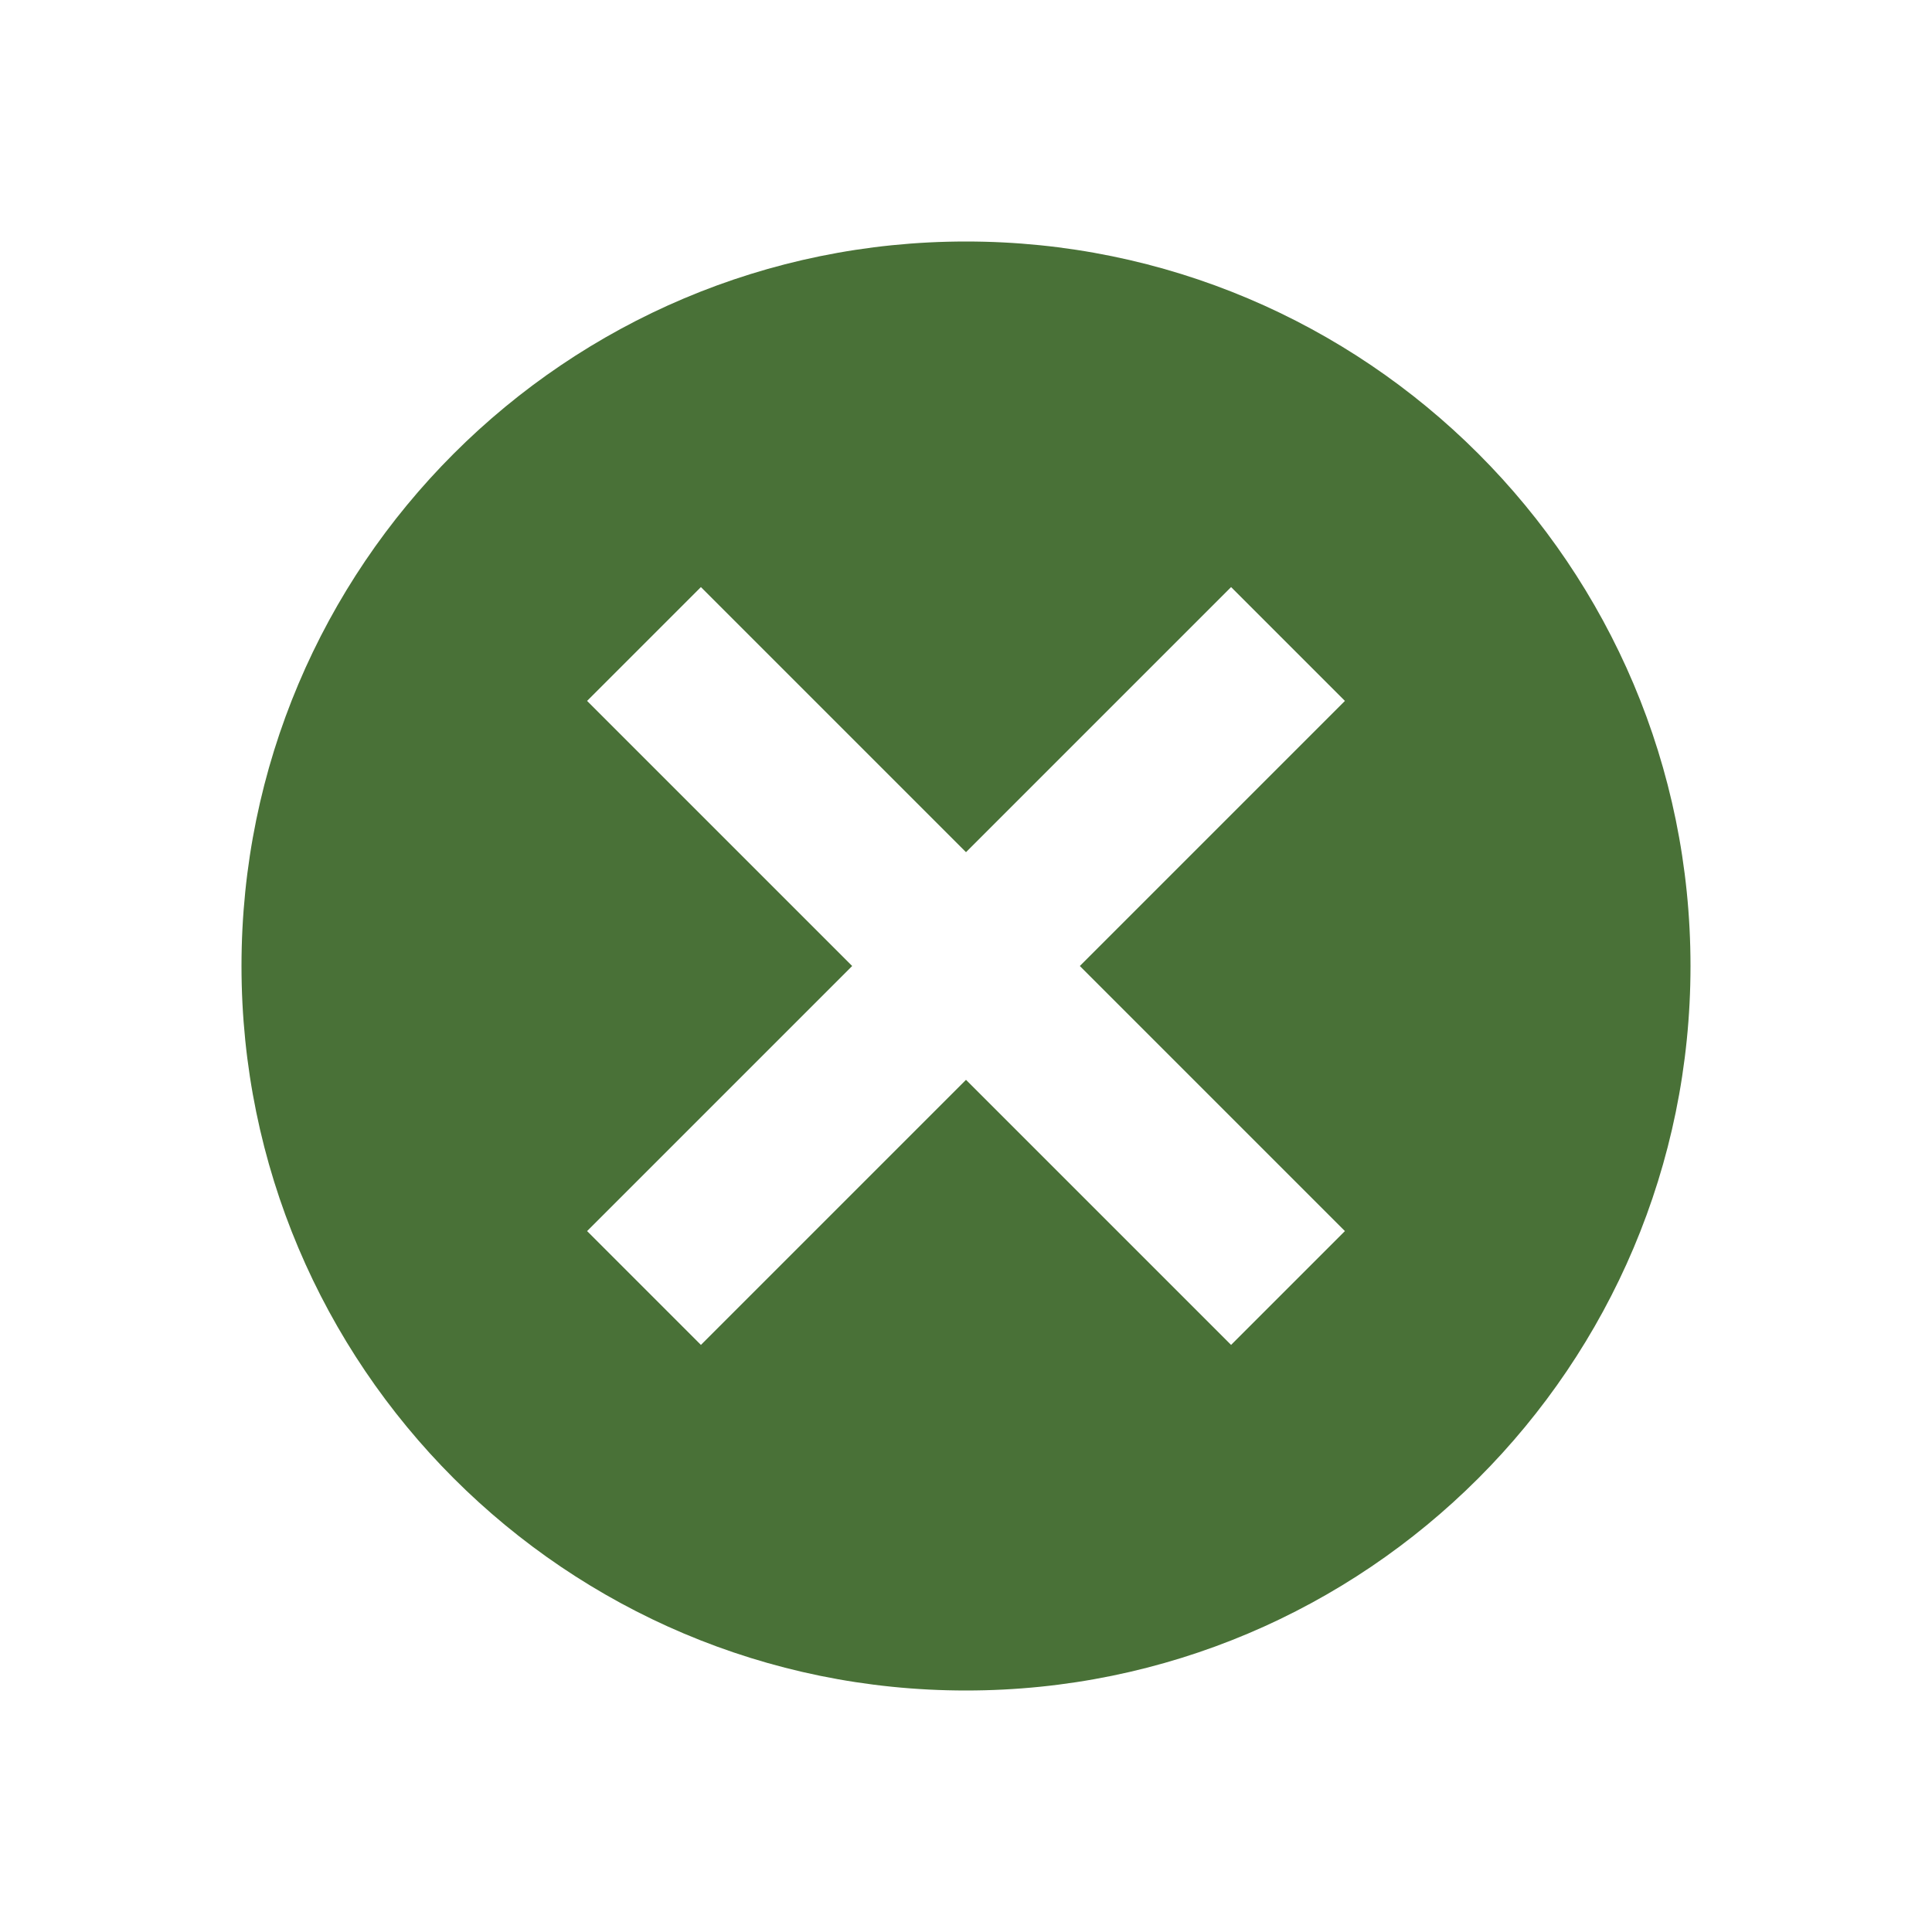
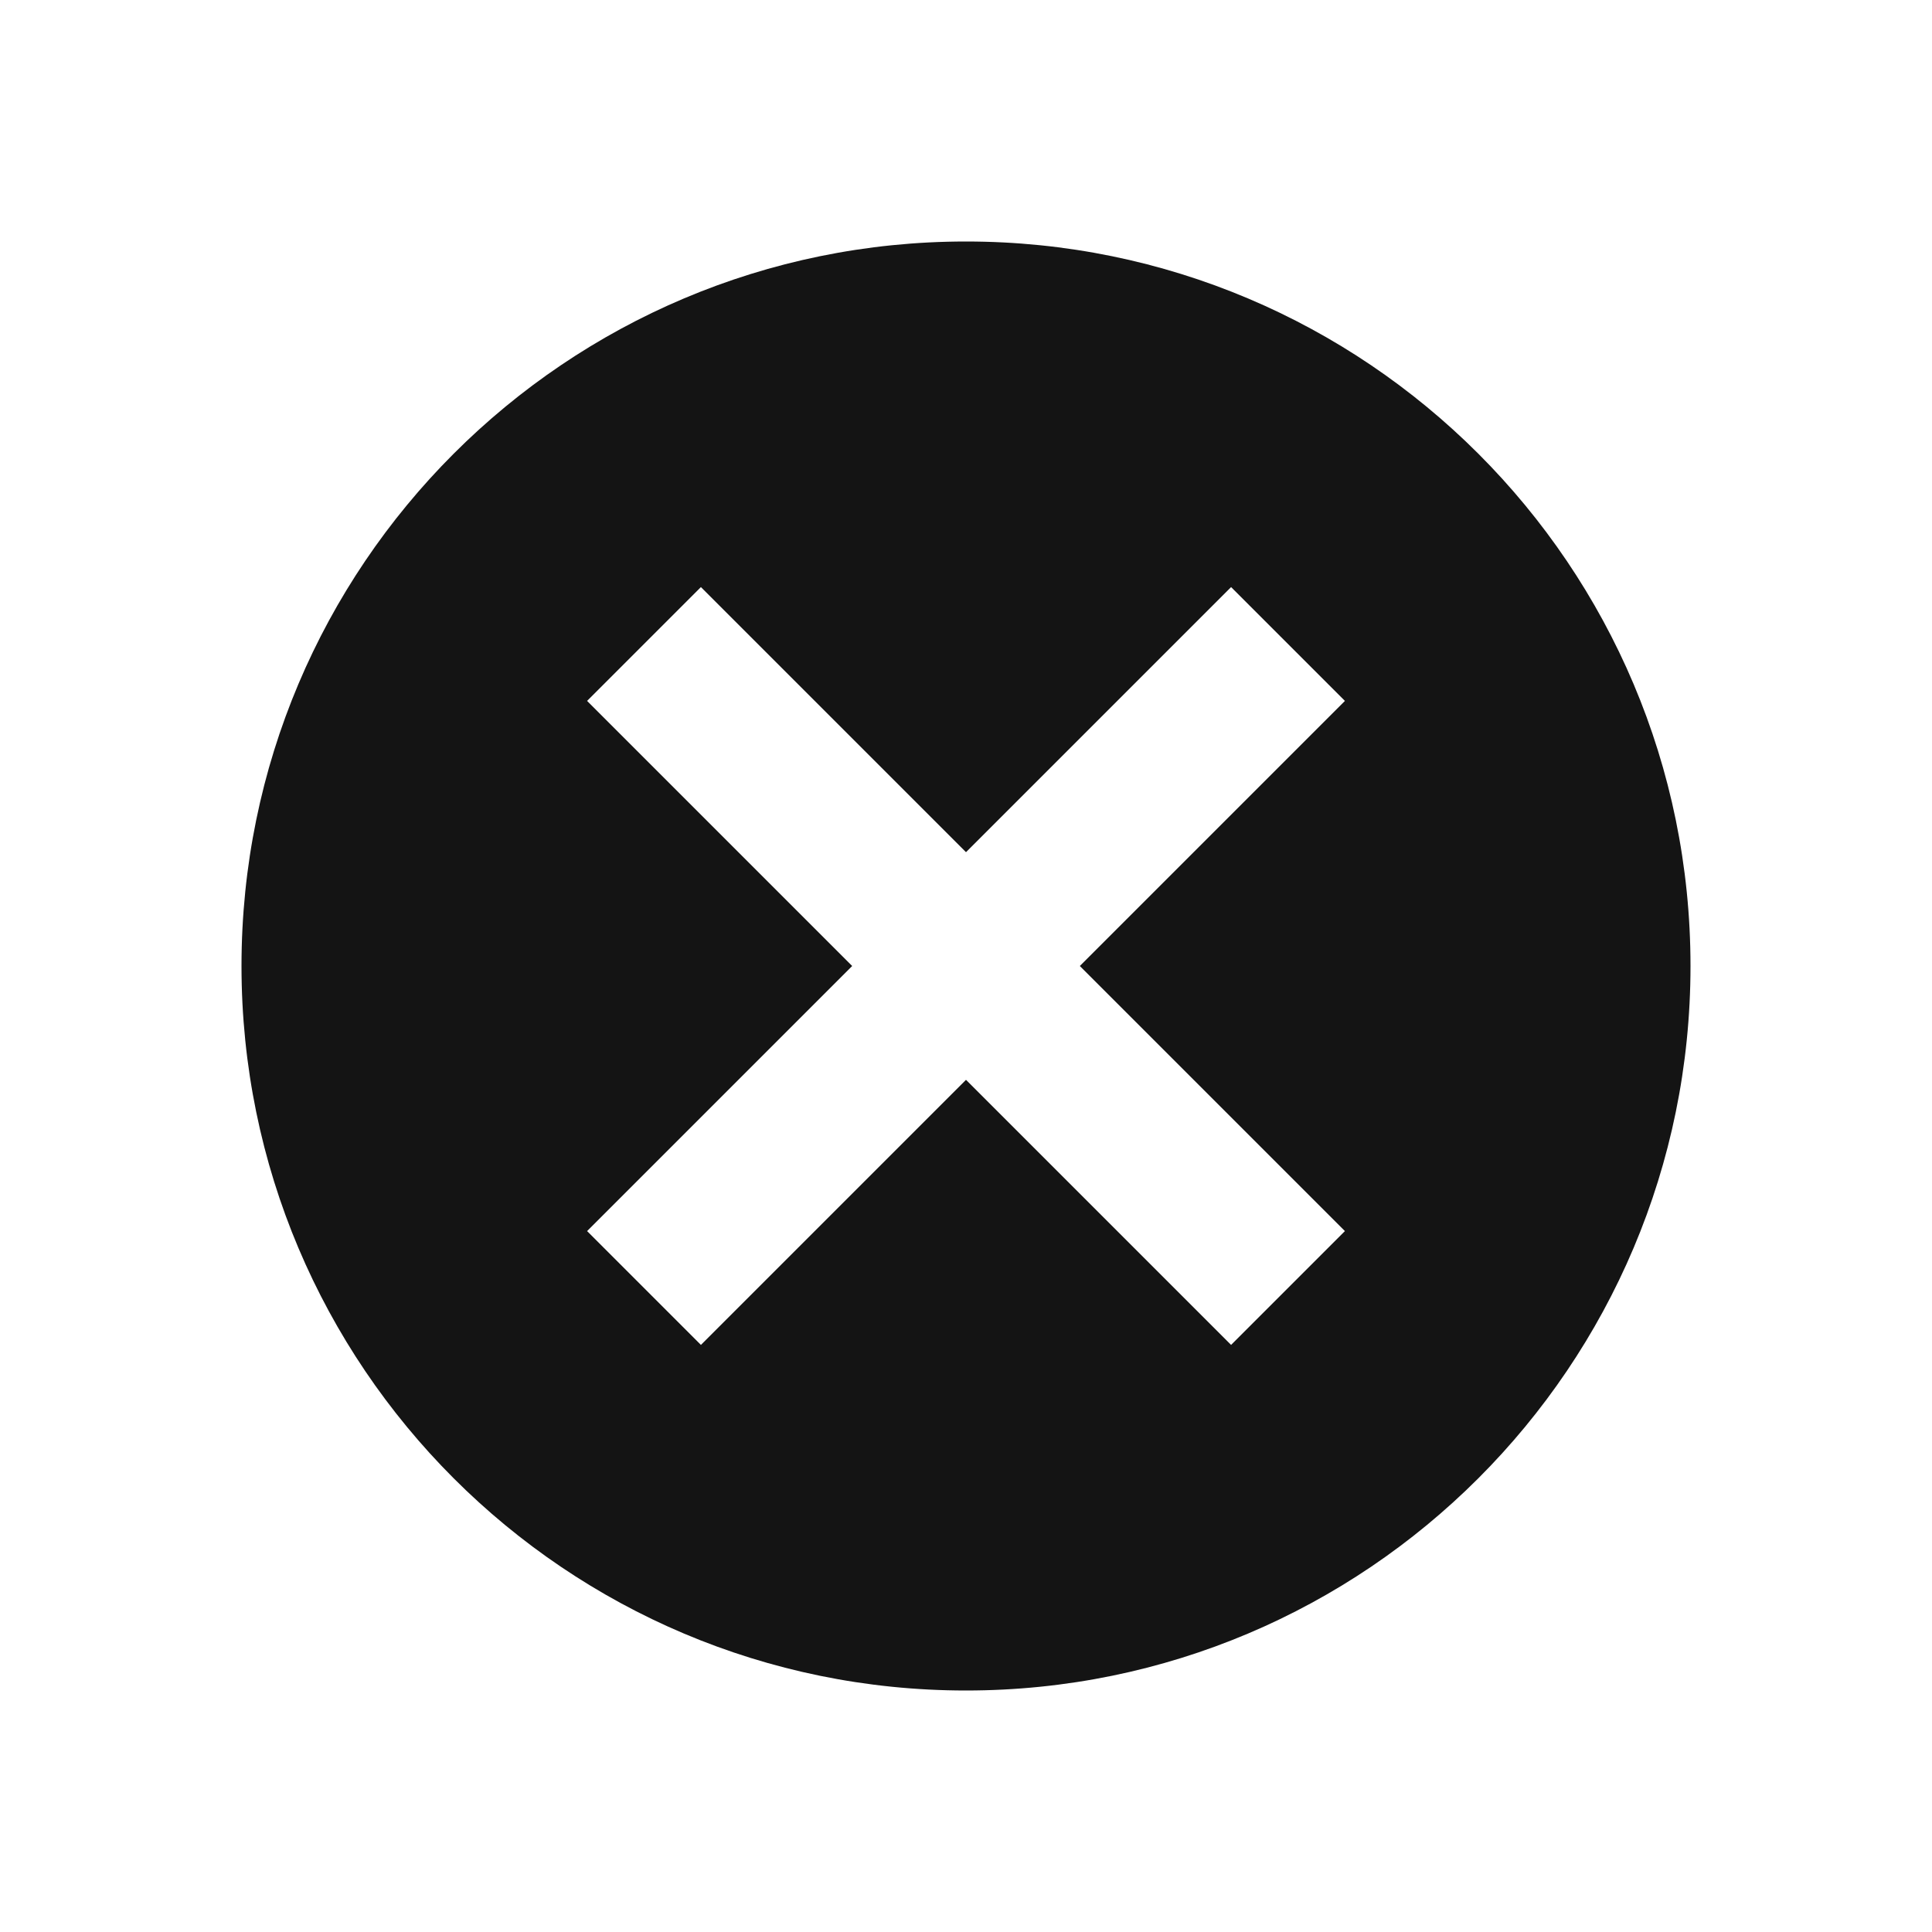
<svg xmlns="http://www.w3.org/2000/svg" width="24" height="24" viewBox="0 0 24 24" fill="none">
-   <path fill-rule="evenodd" clip-rule="evenodd" d="M21 12C21 16.971 16.971 21 12 21C7.029 21 3 16.971 3 12C3 7.029 7.029 3 12 3C16.971 3 21 7.029 21 12ZM12 13.414L8.707 16.707L7.293 15.293L10.586 12L7.293 8.707L8.707 7.293L12 10.586L15.293 7.293L16.707 8.707L13.414 12L16.707 15.293L15.293 16.707L12 13.414Z" fill="#497137" />
+   <path fill-rule="evenodd" clip-rule="evenodd" d="M21 12C21 16.971 16.971 21 12 21C7.029 21 3 16.971 3 12C3 7.029 7.029 3 12 3C16.971 3 21 7.029 21 12ZM12 13.414L8.707 16.707L7.293 15.293L10.586 12L7.293 8.707L8.707 7.293L12 10.586L15.293 7.293L16.707 8.707L13.414 12L16.707 15.293L15.293 16.707L12 13.414Z" fill="#141414" />
</svg>
